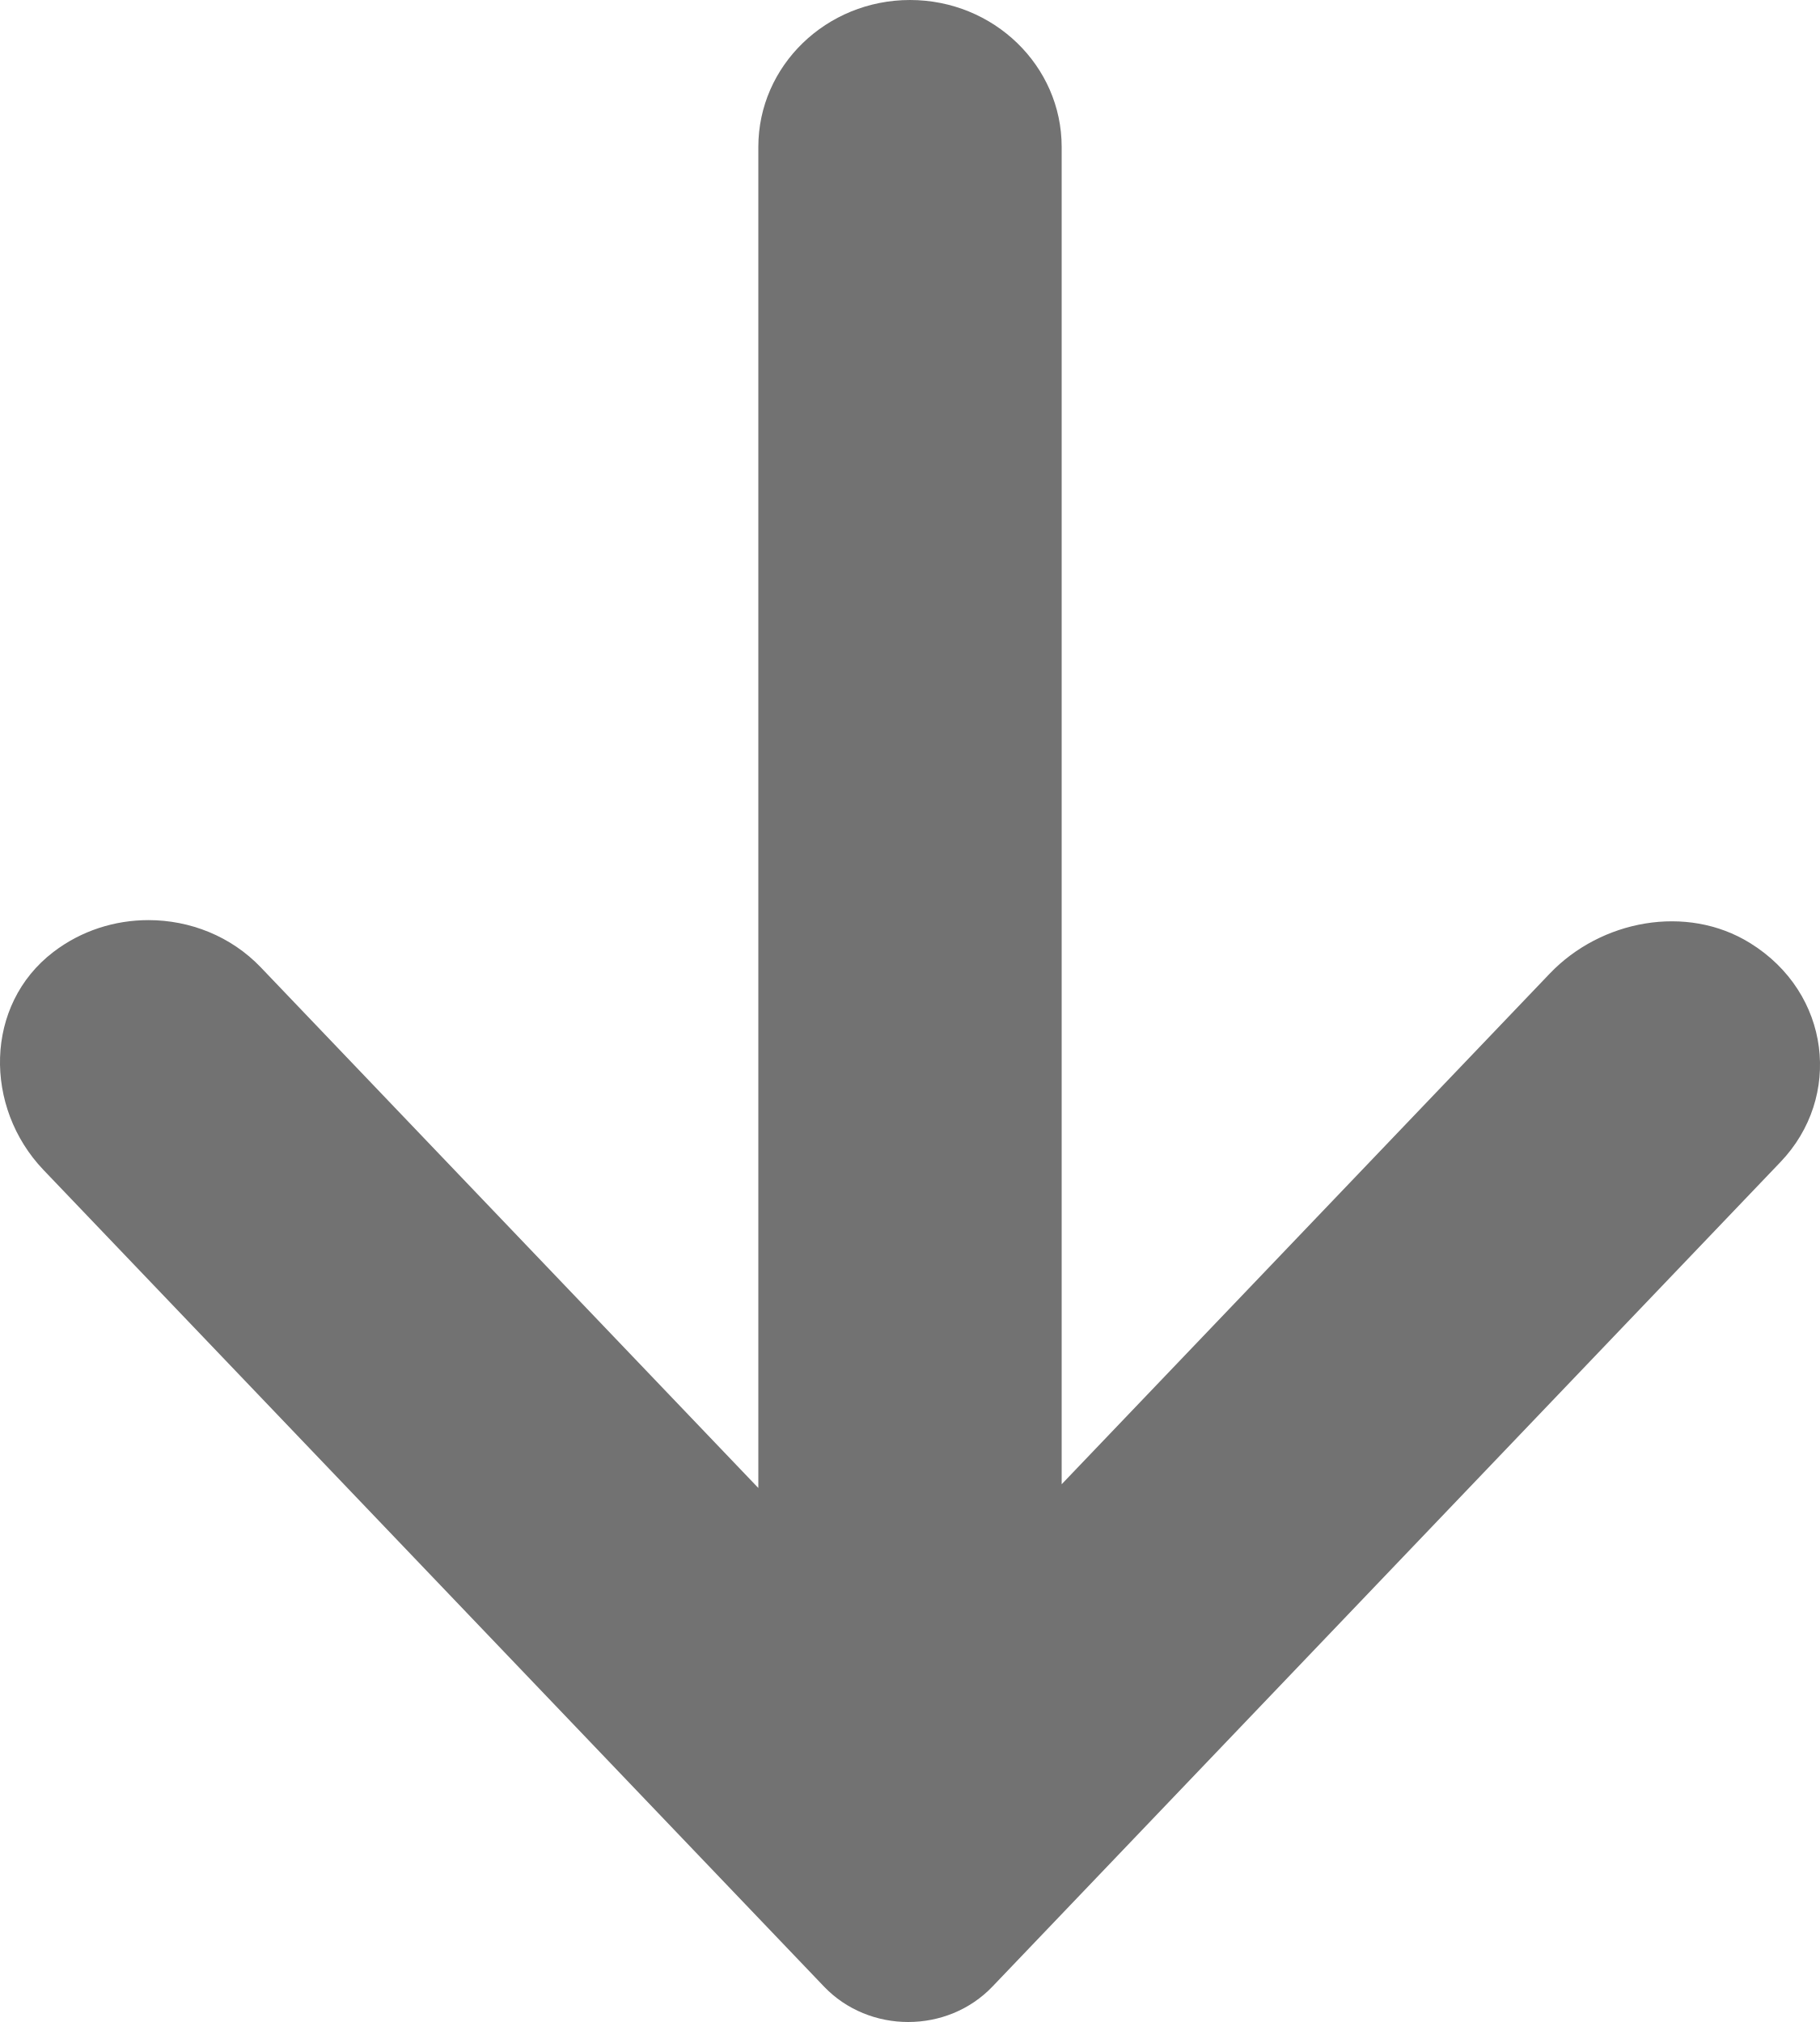
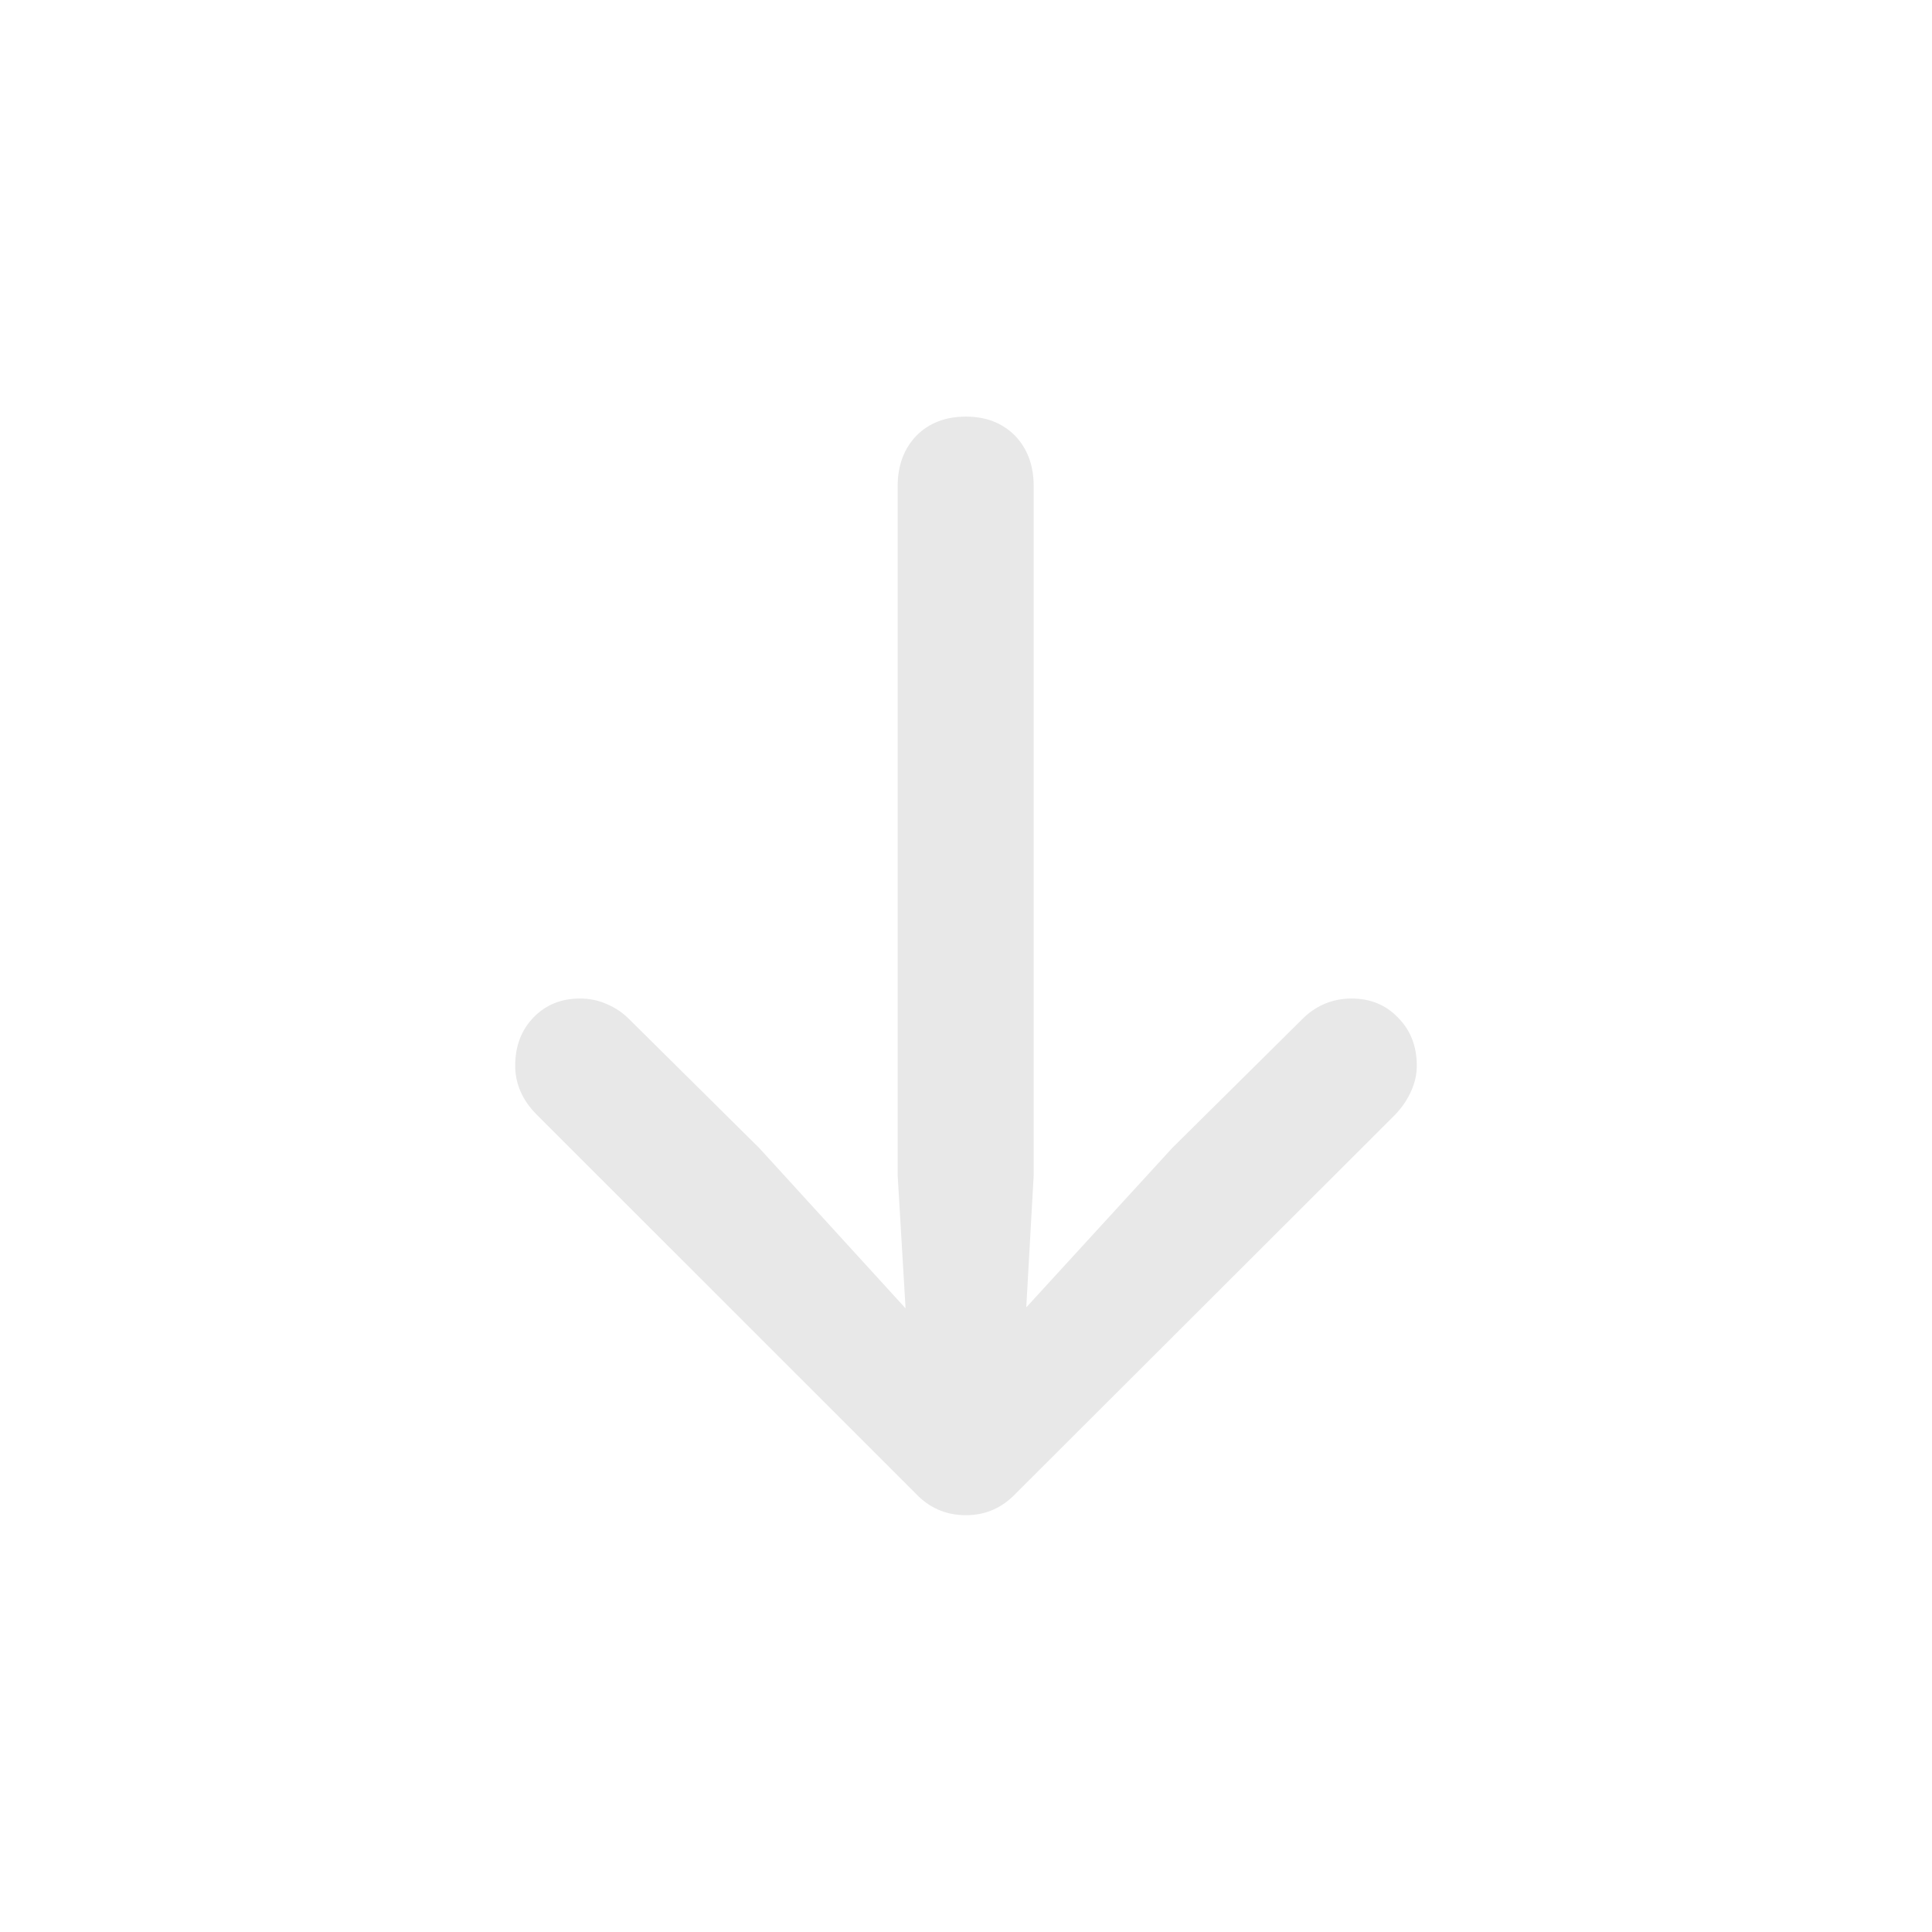
- <svg xmlns="http://www.w3.org/2000/svg" width="18" height="20" viewBox="0 0 18 20" fill="none">
-   <path d="M1.468 9.101C1.877 9.101 2.284 9.259 2.58 9.569L7.5 14.718L7.5 1.453C7.5 0.651 8.172 0 9 0C9.828 0 10.5 0.651 10.5 1.453L10.5 14.681L15.328 9.629C15.833 9.101 16.679 8.939 17.307 9.327C18.107 9.821 18.224 10.851 17.609 11.494L9.816 19.649C9.369 20.117 8.596 20.117 8.149 19.649L0.429 11.571C-0.161 10.952 -0.156 9.94 0.527 9.417C0.803 9.205 1.136 9.101 1.468 9.101Z" fill="#727272" />
+ <svg xmlns="http://www.w3.org/2000/svg" width="30" height="30" viewBox="0 0 30 30" fill="none">
+   <path d="M15 23.528C15.303 23.528 15.562 23.415 15.777 23.187L21.659 17.314C21.773 17.195 21.858 17.068 21.915 16.936C21.972 16.809 22 16.68 22 16.547C22 16.244 21.902 15.995 21.706 15.799C21.517 15.603 21.277 15.505 20.986 15.505C20.835 15.505 20.693 15.534 20.56 15.591C20.434 15.647 20.323 15.723 20.229 15.818L18.202 17.826L15.227 21.075L15.871 21.454L16.051 18.252L16.051 7.549C16.051 7.227 15.954 6.964 15.758 6.762C15.562 6.567 15.309 6.469 15 6.469C14.684 6.469 14.428 6.567 14.233 6.762C14.037 6.964 13.939 7.227 13.939 7.549L13.939 18.252L14.129 21.454L14.754 21.075L11.789 17.826L9.762 15.818C9.667 15.723 9.553 15.647 9.421 15.591C9.295 15.534 9.156 15.505 9.004 15.505C8.714 15.505 8.474 15.603 8.284 15.799C8.095 15.995 8 16.244 8 16.547C8 16.825 8.107 17.075 8.322 17.296L14.214 23.187C14.428 23.415 14.691 23.528 15 23.528Z" fill="#E8E8E8" />
</svg>
